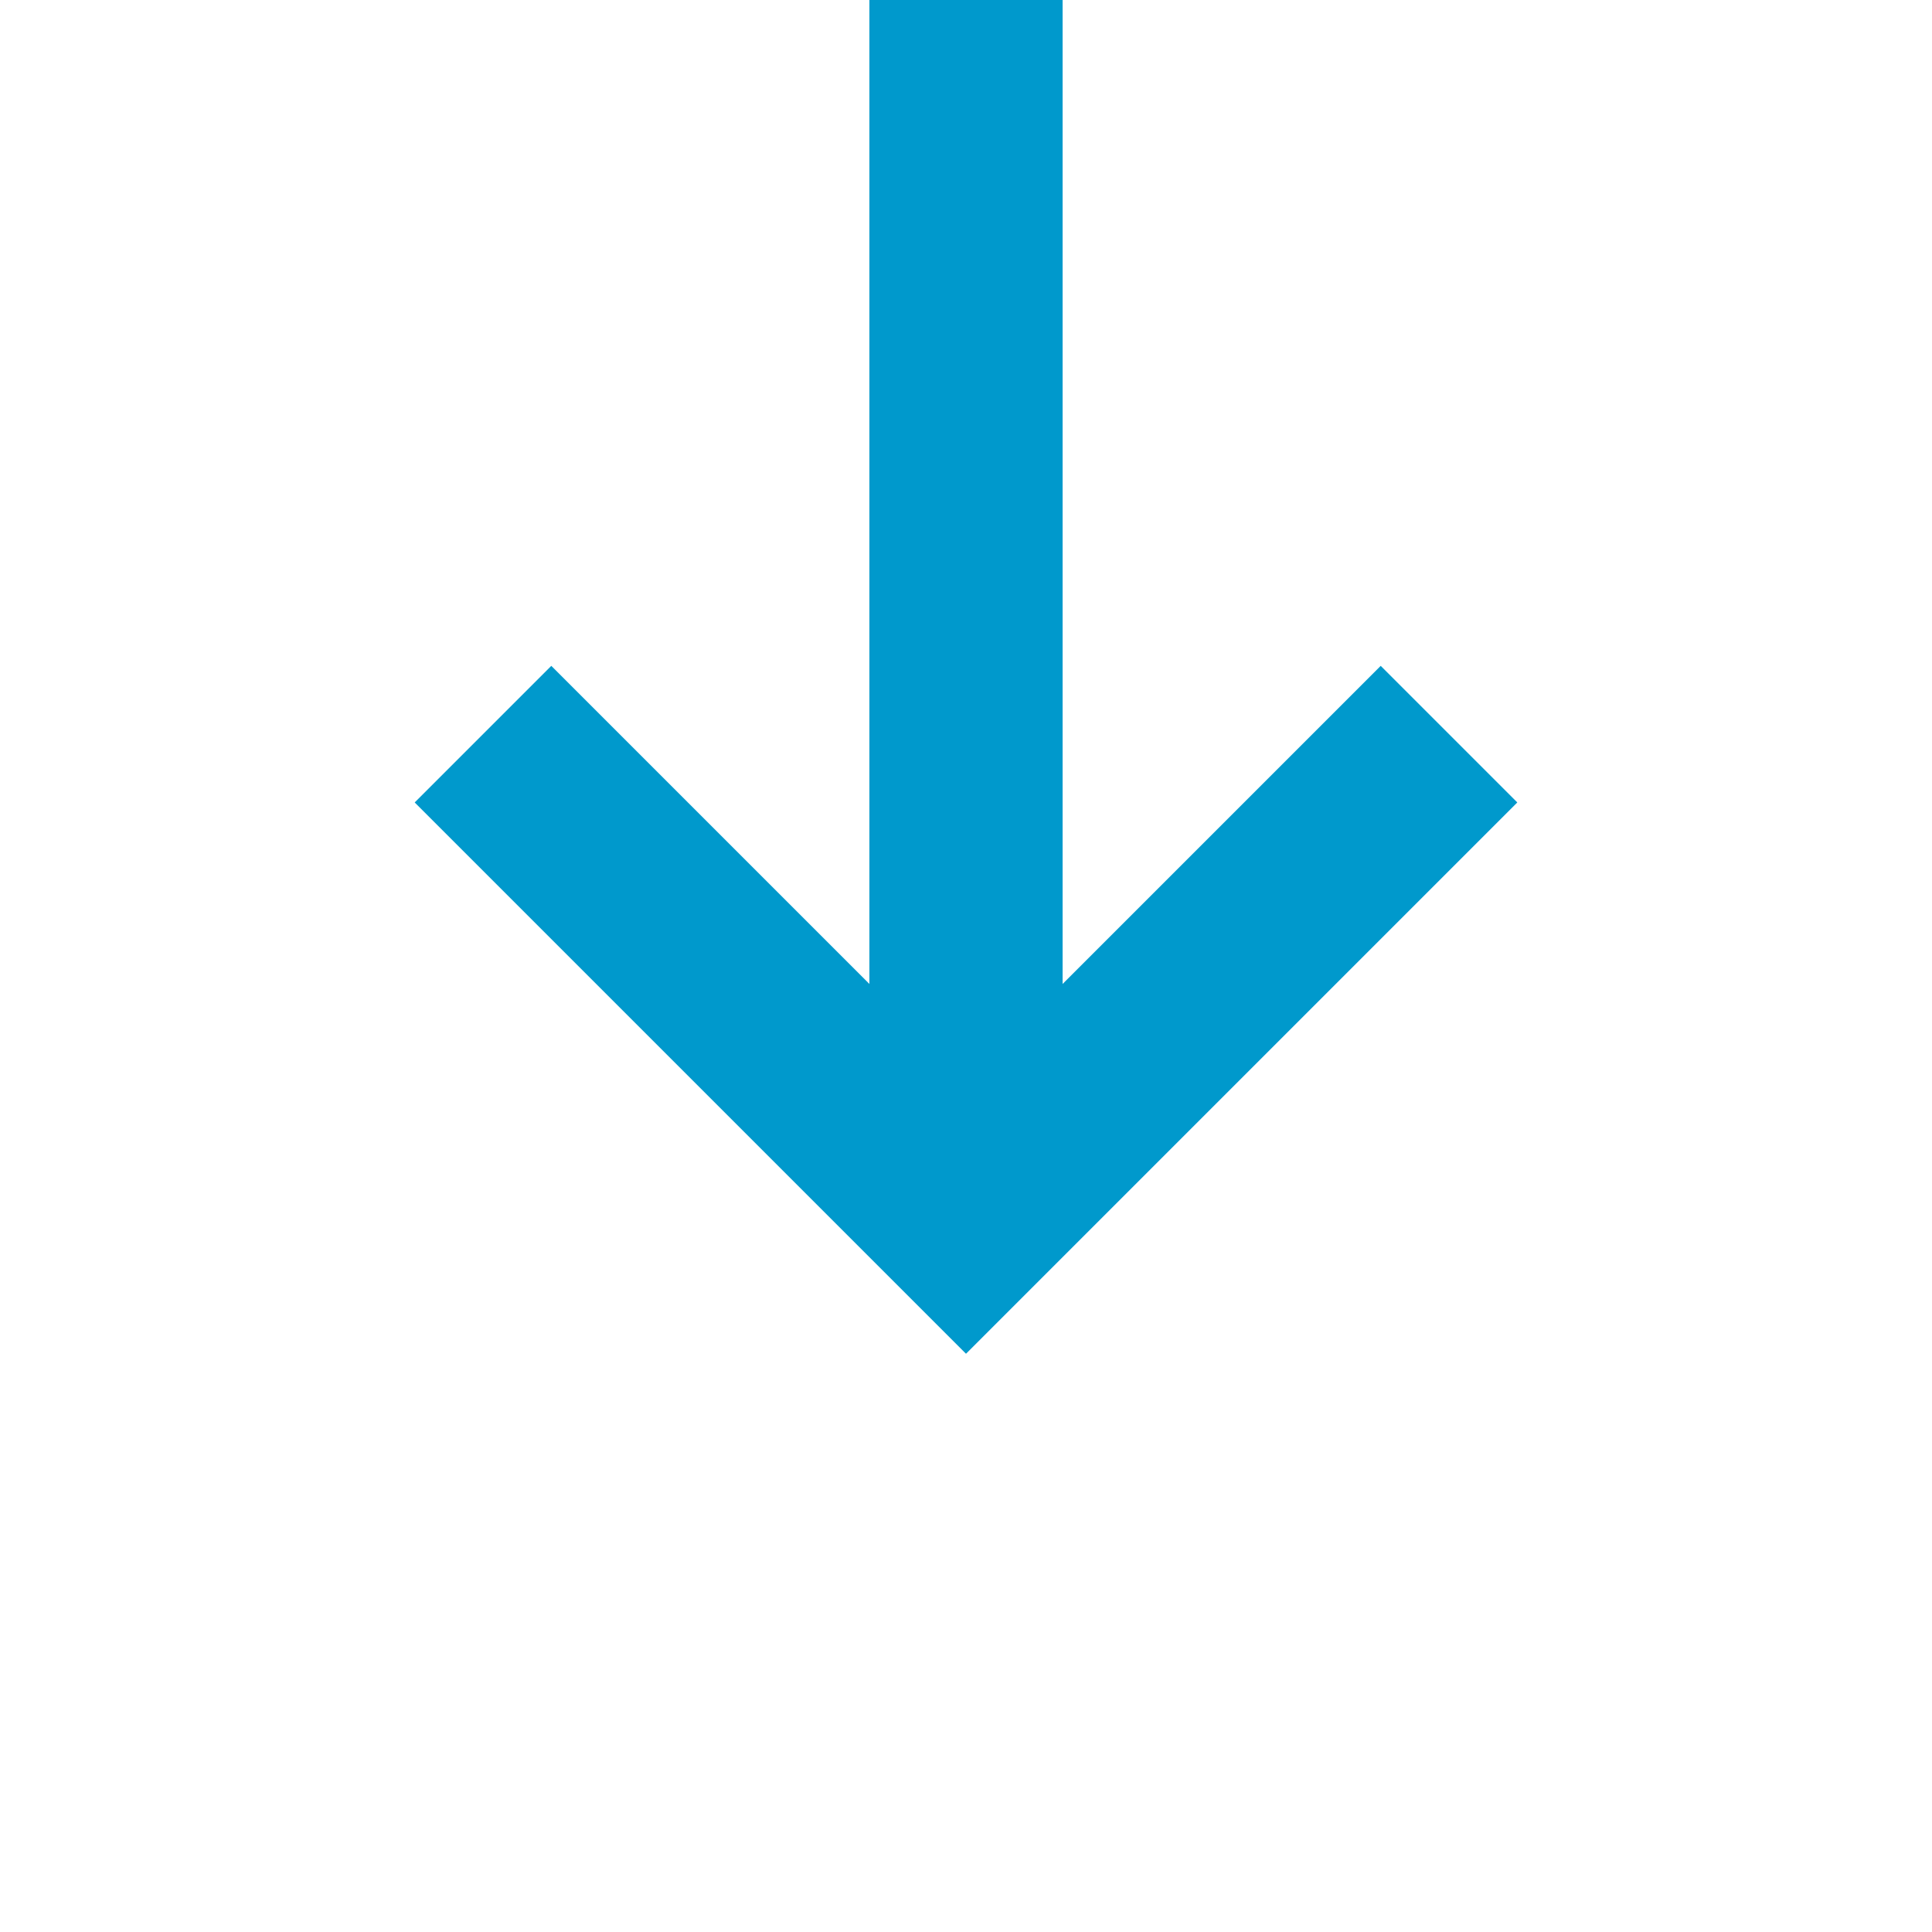
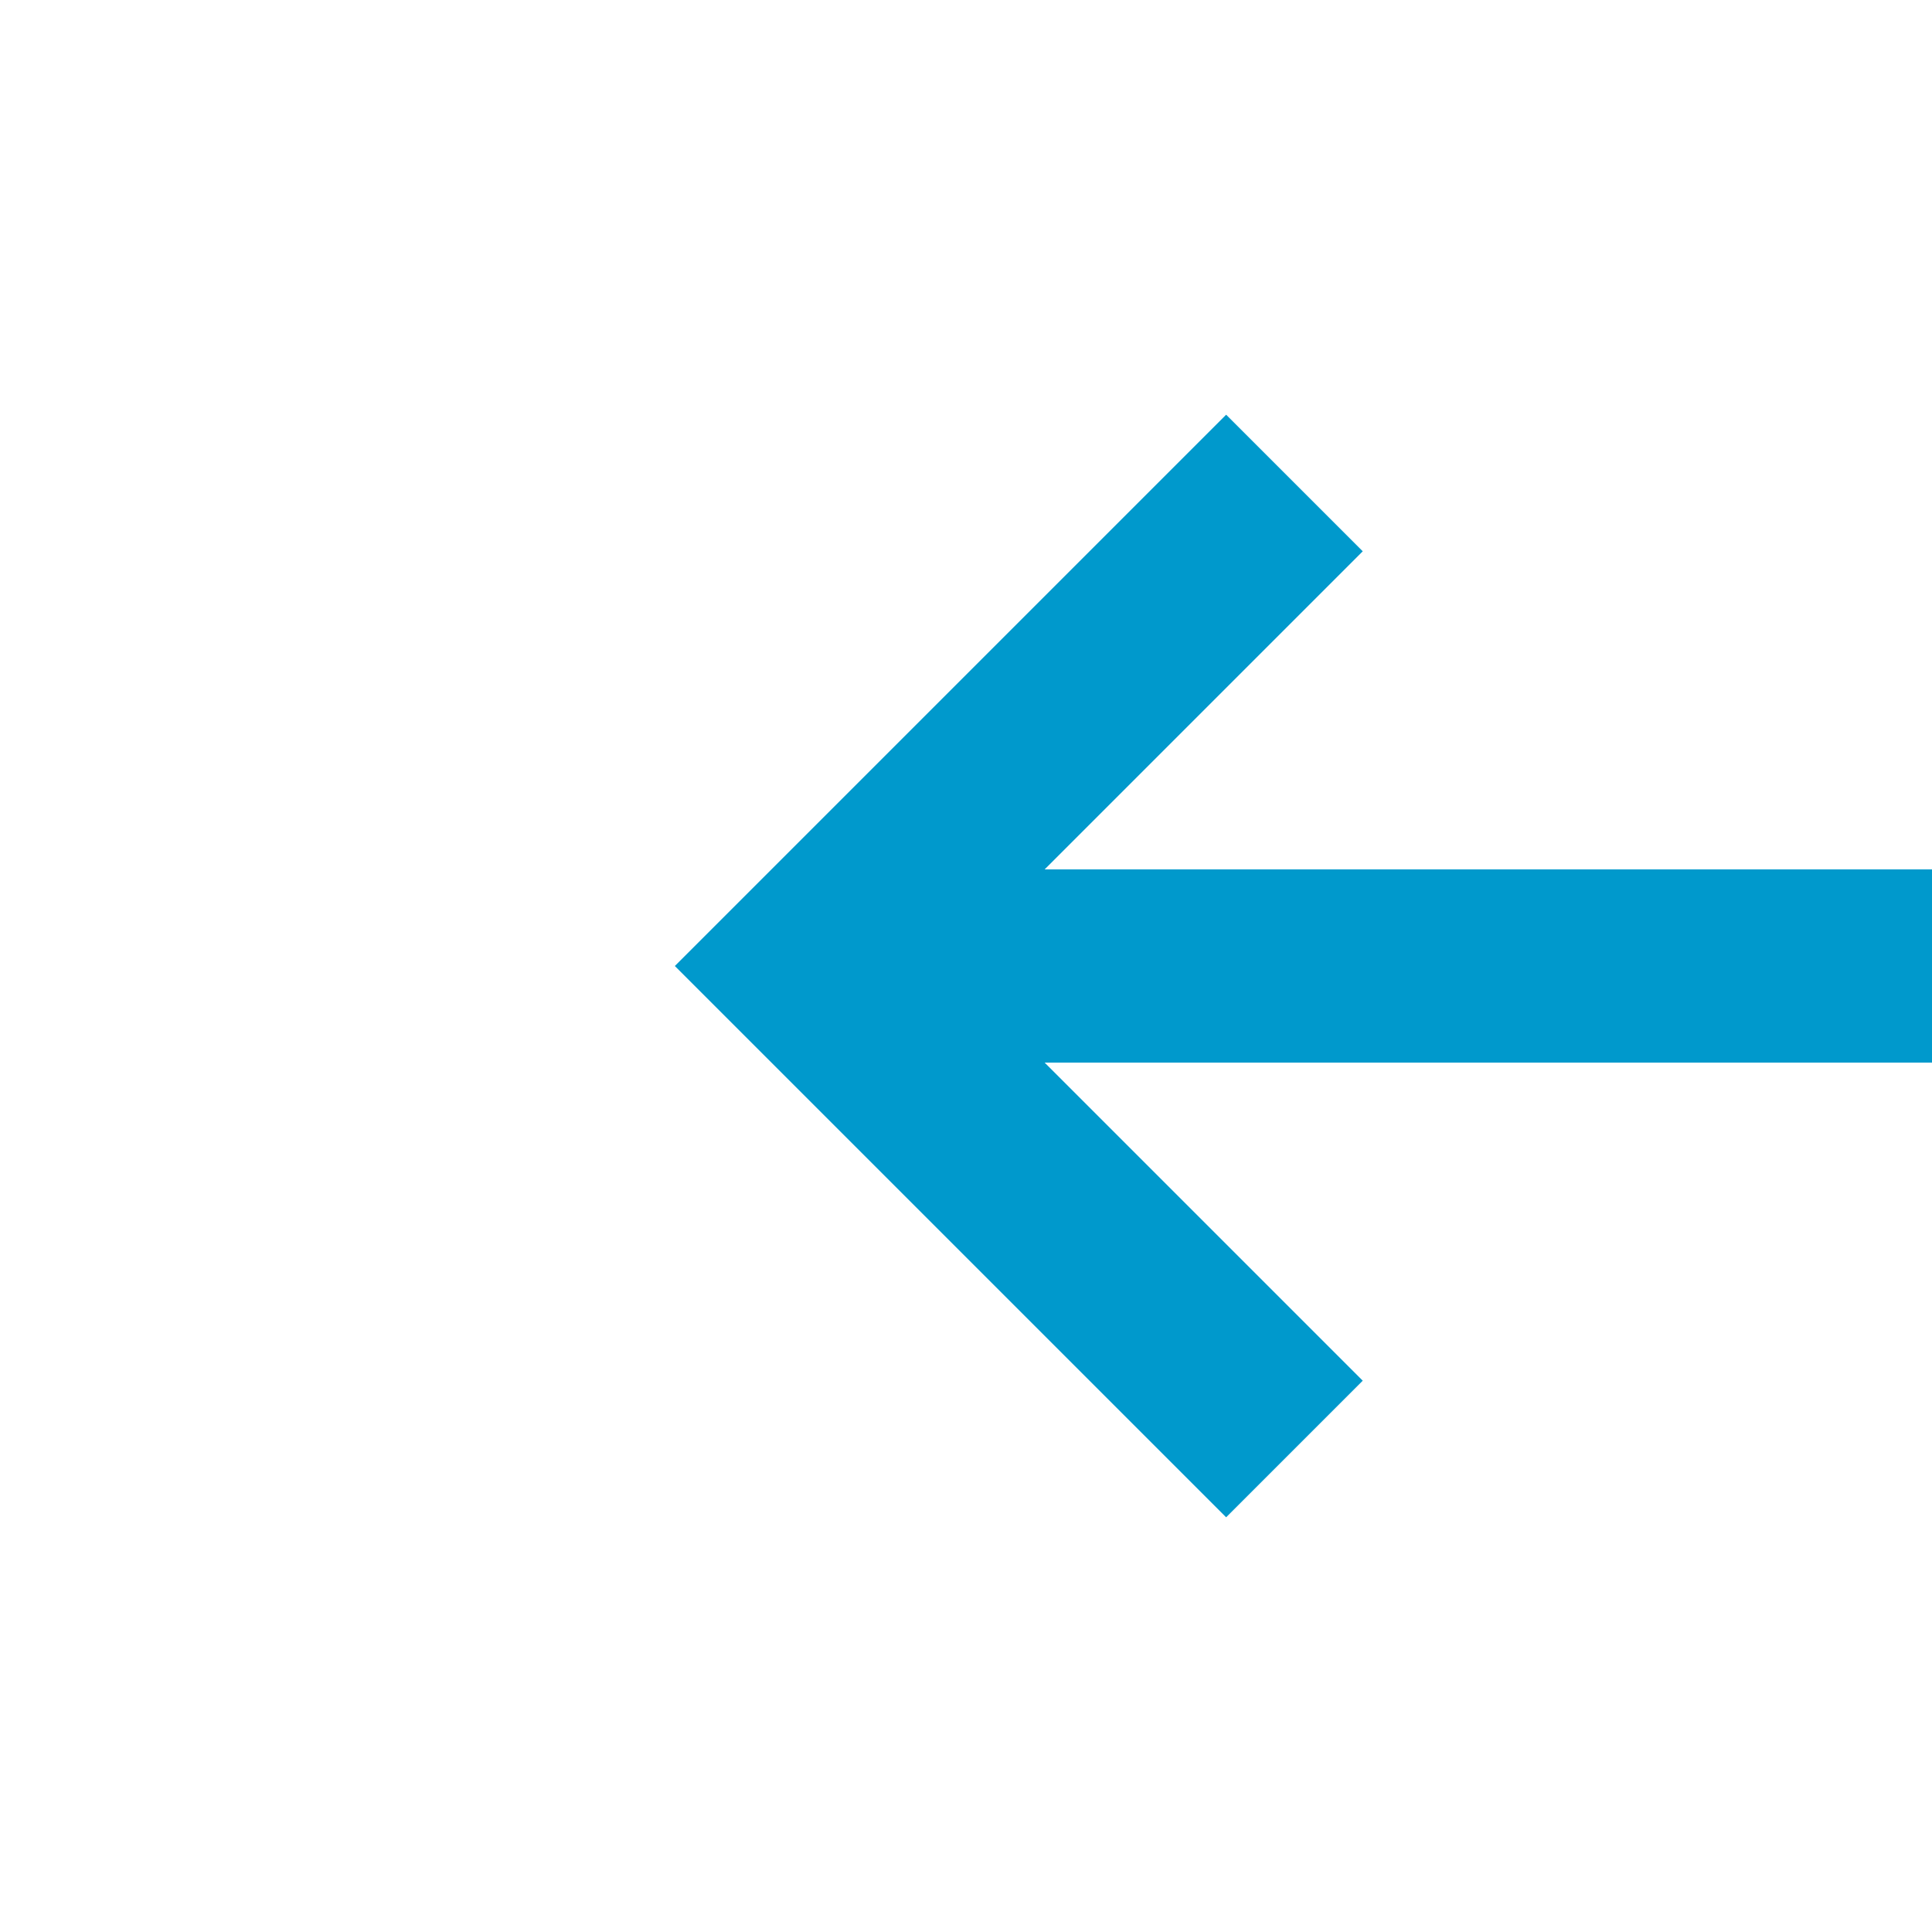
- <svg xmlns="http://www.w3.org/2000/svg" version="1.1" width="20px" height="20px" viewBox="381 487 20 20">
-   <path d="M 395.293 493.893 L 391 498.186 L 386.707 493.893 L 385.293 495.307 L 390.293 500.307 L 391 501.014 L 391.707 500.307 L 396.707 495.307 L 395.293 493.893 Z " fill-rule="nonzero" fill="#0099cc" stroke="none" />
-   <path d="M 391 455 L 391 499 " stroke-width="2" stroke="#0099cc" fill="none" />
+ <svg xmlns="http://www.w3.org/2000/svg" version="1.1" width="20px" height="20px" viewBox="247 535 20 20">
+   <path d="M 261.107 549.293 L 256.814 545 L 261.107 540.707 L 259.693 539.293 L 254.693 544.293 L 253.986 545 L 254.693 545.707 L 259.693 550.707 L 261.107 549.293 Z " fill-rule="nonzero" fill="#0099cc" stroke="none" />
+   <path d="M 302 545 L 256 545 " stroke-width="2" stroke="#0099cc" fill="none" />
</svg>
